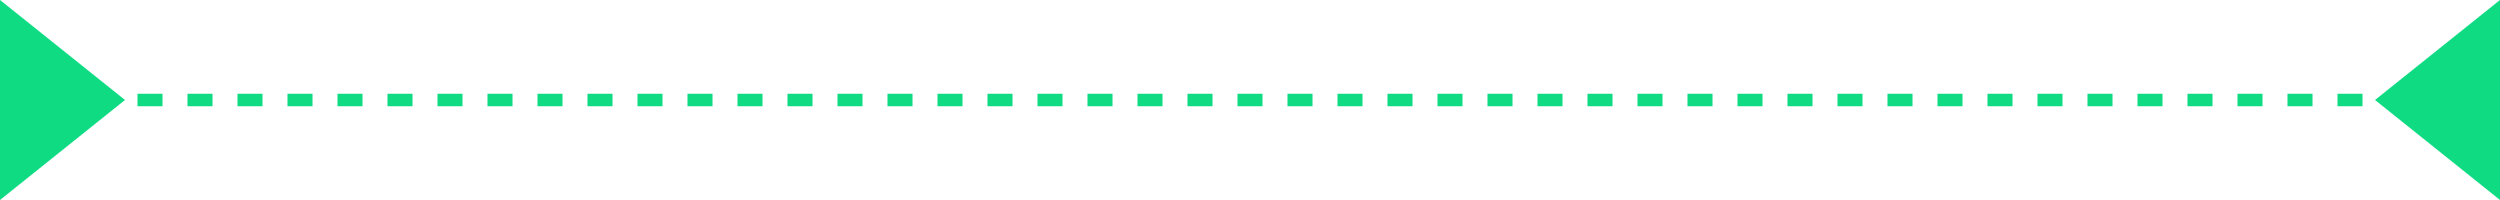
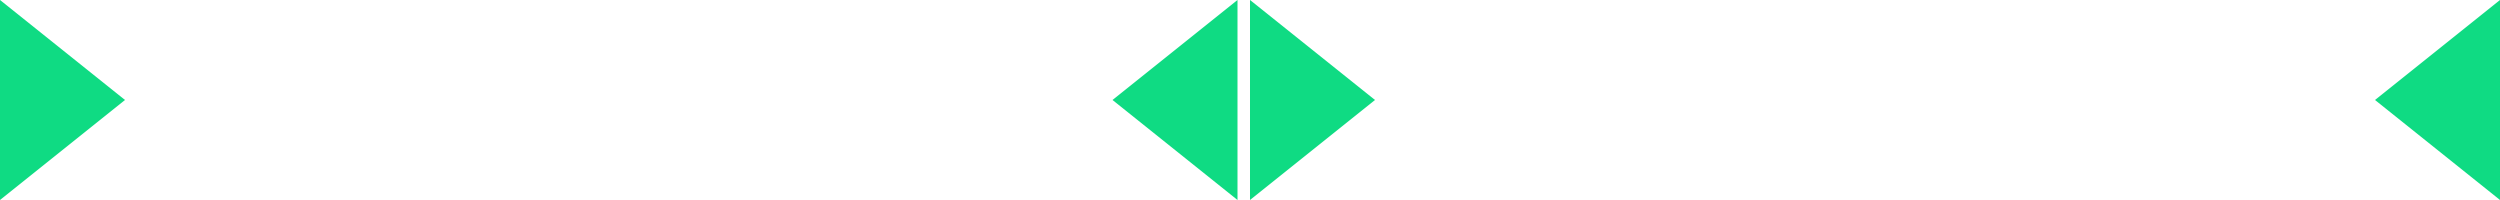
<svg xmlns="http://www.w3.org/2000/svg" width="200px" height="16px" viewBox="0 0 200 16" version="1.1">
  <defs />
-   <g id="desktop---1024px-copy-30" stroke="none" stroke-width="1" fill="none" fill-rule="evenodd" transform="translate(-135, -156)">
-     <g id="Group-19" transform="translate(135, 76)">
+   <g id="desktop---1024px-copy-35" stroke="none" stroke-width="1" fill="none" fill-rule="evenodd" transform="translate(-135, -156)">
+     <g id="Group-19" transform="translate(135, 76)" fill="#0FDB83">
      <g id="Group">
        <g id="Group-22">
          <g id="Group-15" transform="translate(0, -11)">
            <g id="Group-23" transform="translate(0, 91)">
-               <path d="M7,8 L197,8" id="Path-2" stroke="#0FDB83" stroke-dasharray="2,2" />
-               <polygon id="Triangle-2" fill="#0FDB83" points="10 8 0 16 0 0" />
-               <polygon id="Triangle-2" fill="#0FDB83" transform="translate(195, 8) scale(-1, 1) translate(-195, -8) " points="200 8 190 16 190 0" />
+               <g id="Group-16">
+                 <g id="Group-17">
+                   <polygon id="Triangle-2" points="10 8 0 16 0 0" />
+                   <polygon id="Triangle-2-Copy-2" points="110 8 100 16 100 0" />
+                   <polygon id="Triangle-2" transform="translate(195, 8) scale(-1, 1) translate(-195, -8) " points="200 8 190 16 190 0" />
+                   <polygon id="Triangle-2-Copy" transform="translate(94, 8) scale(-1, 1) translate(-94, -8) " points="99 8 89 16 89 0" />
+                 </g>
+               </g>
            </g>
          </g>
        </g>
      </g>
    </g>
  </g>
</svg>
